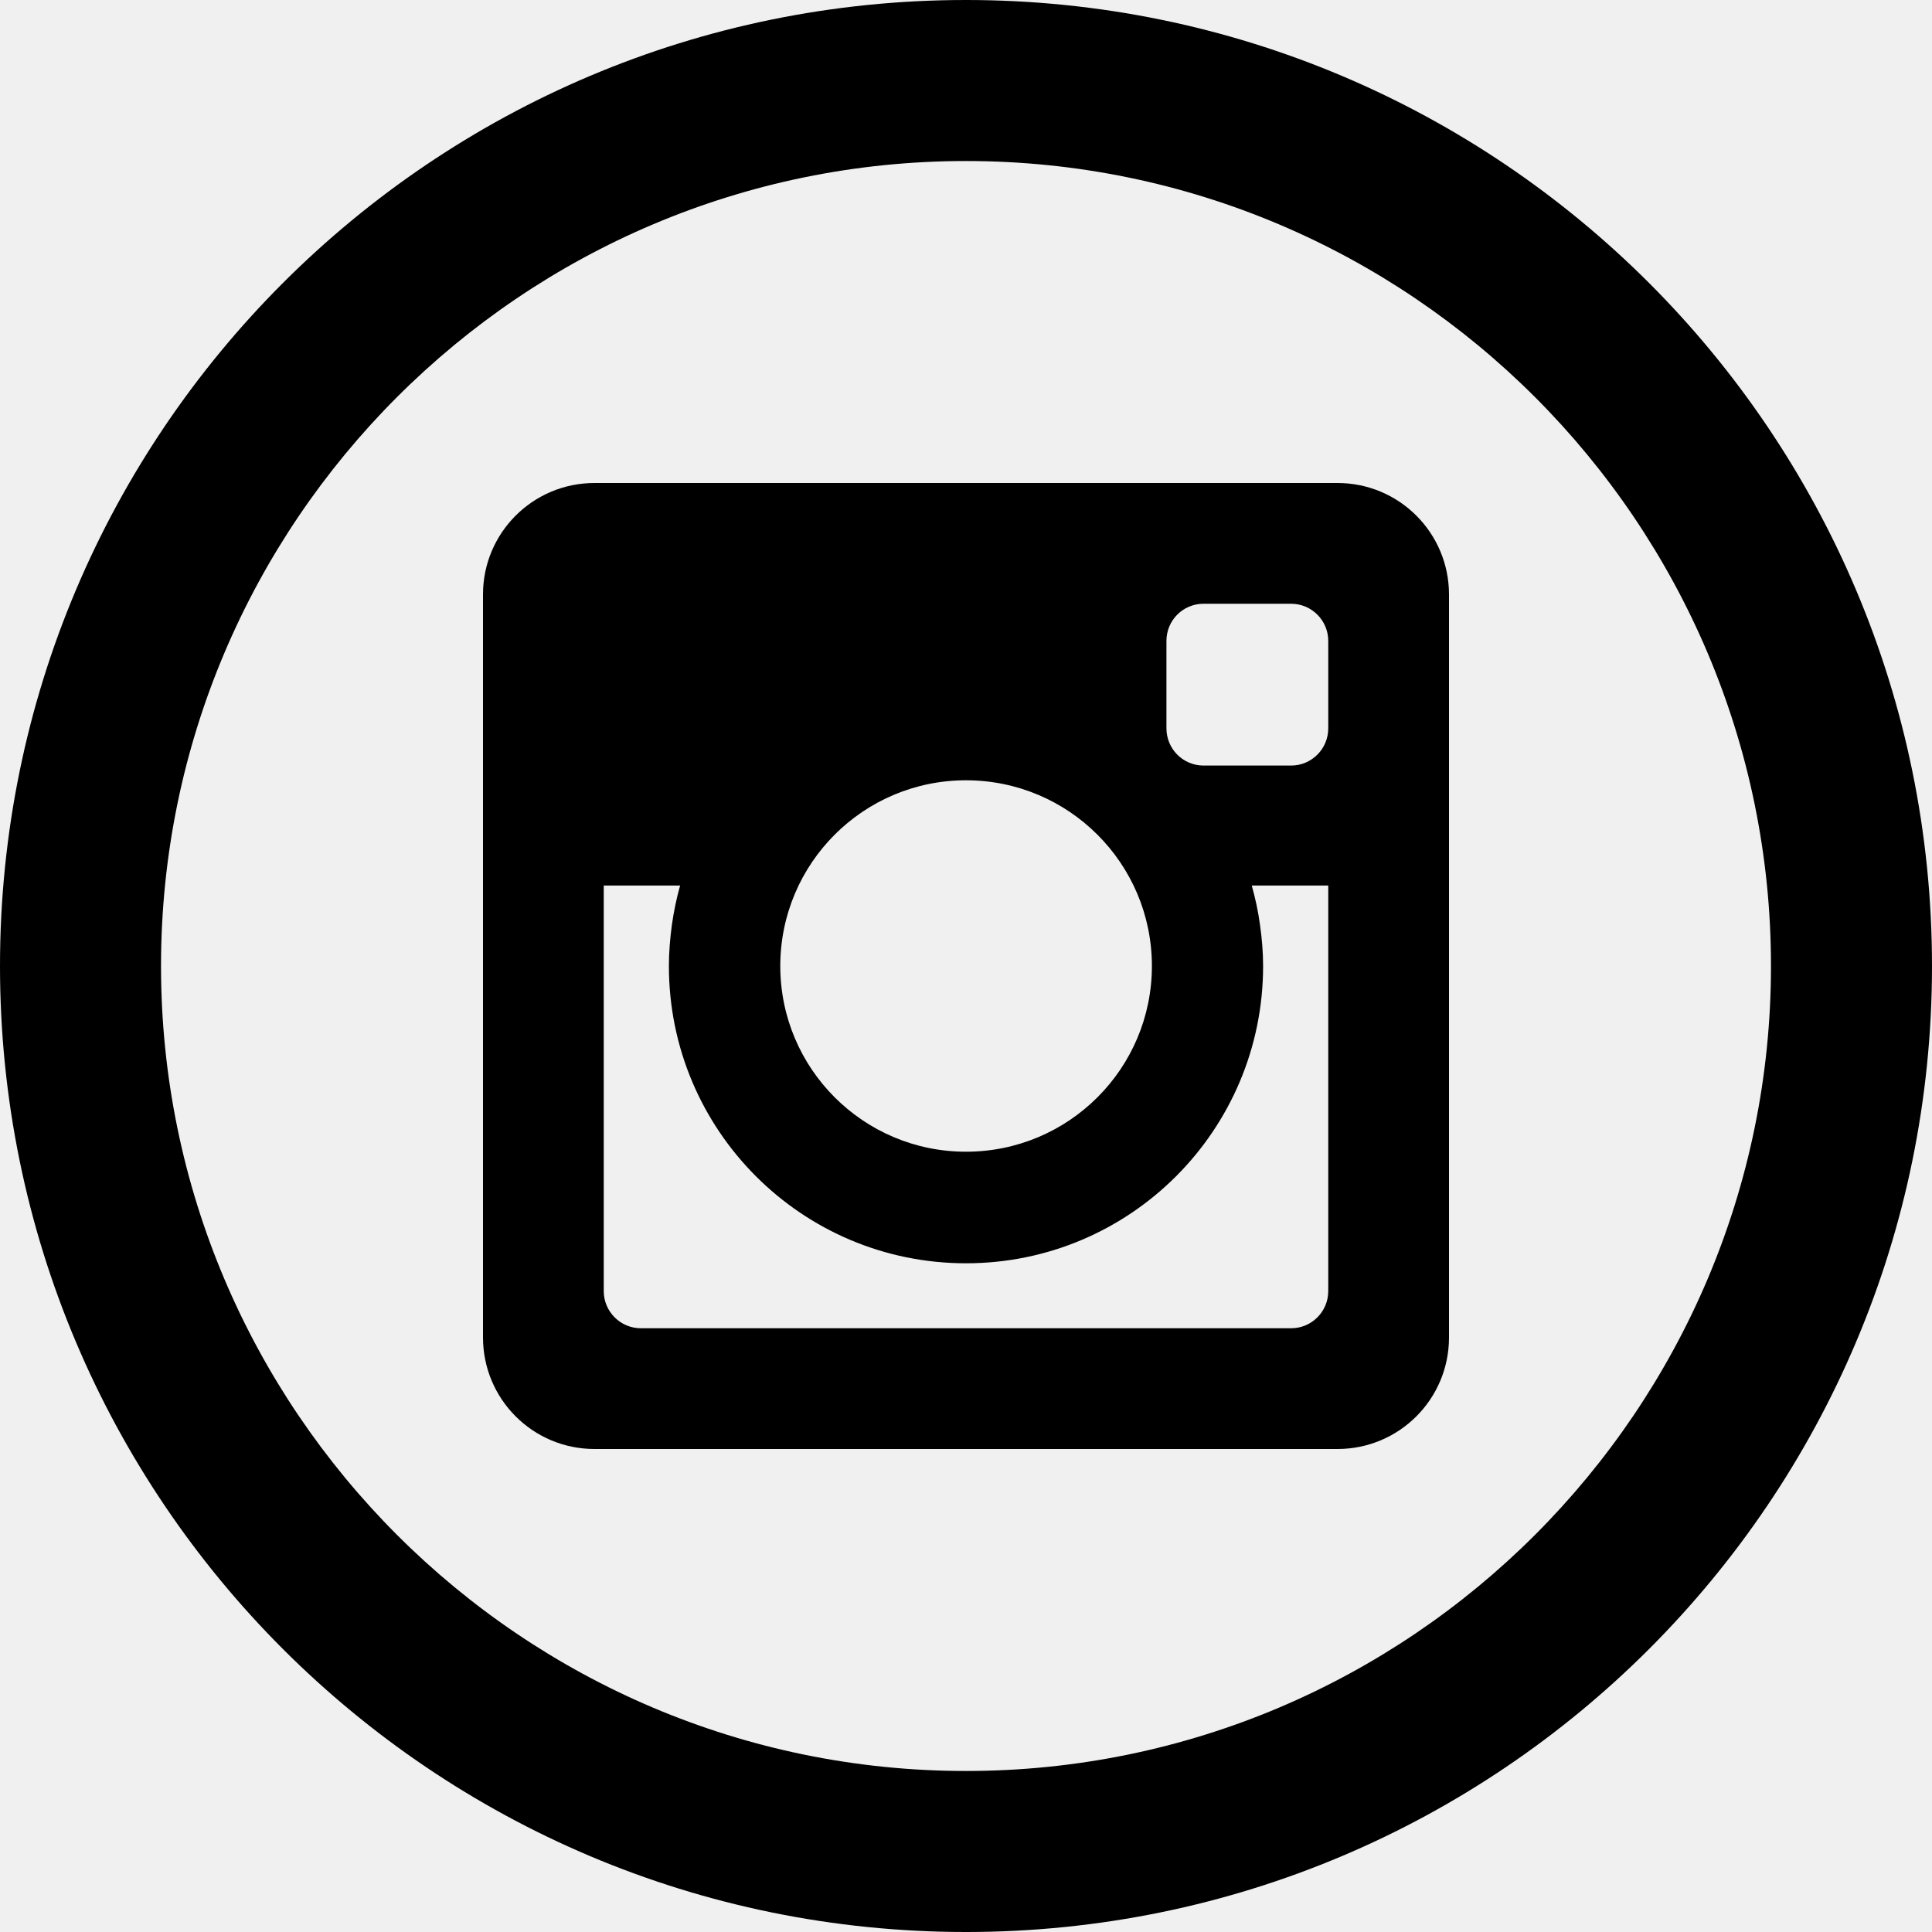
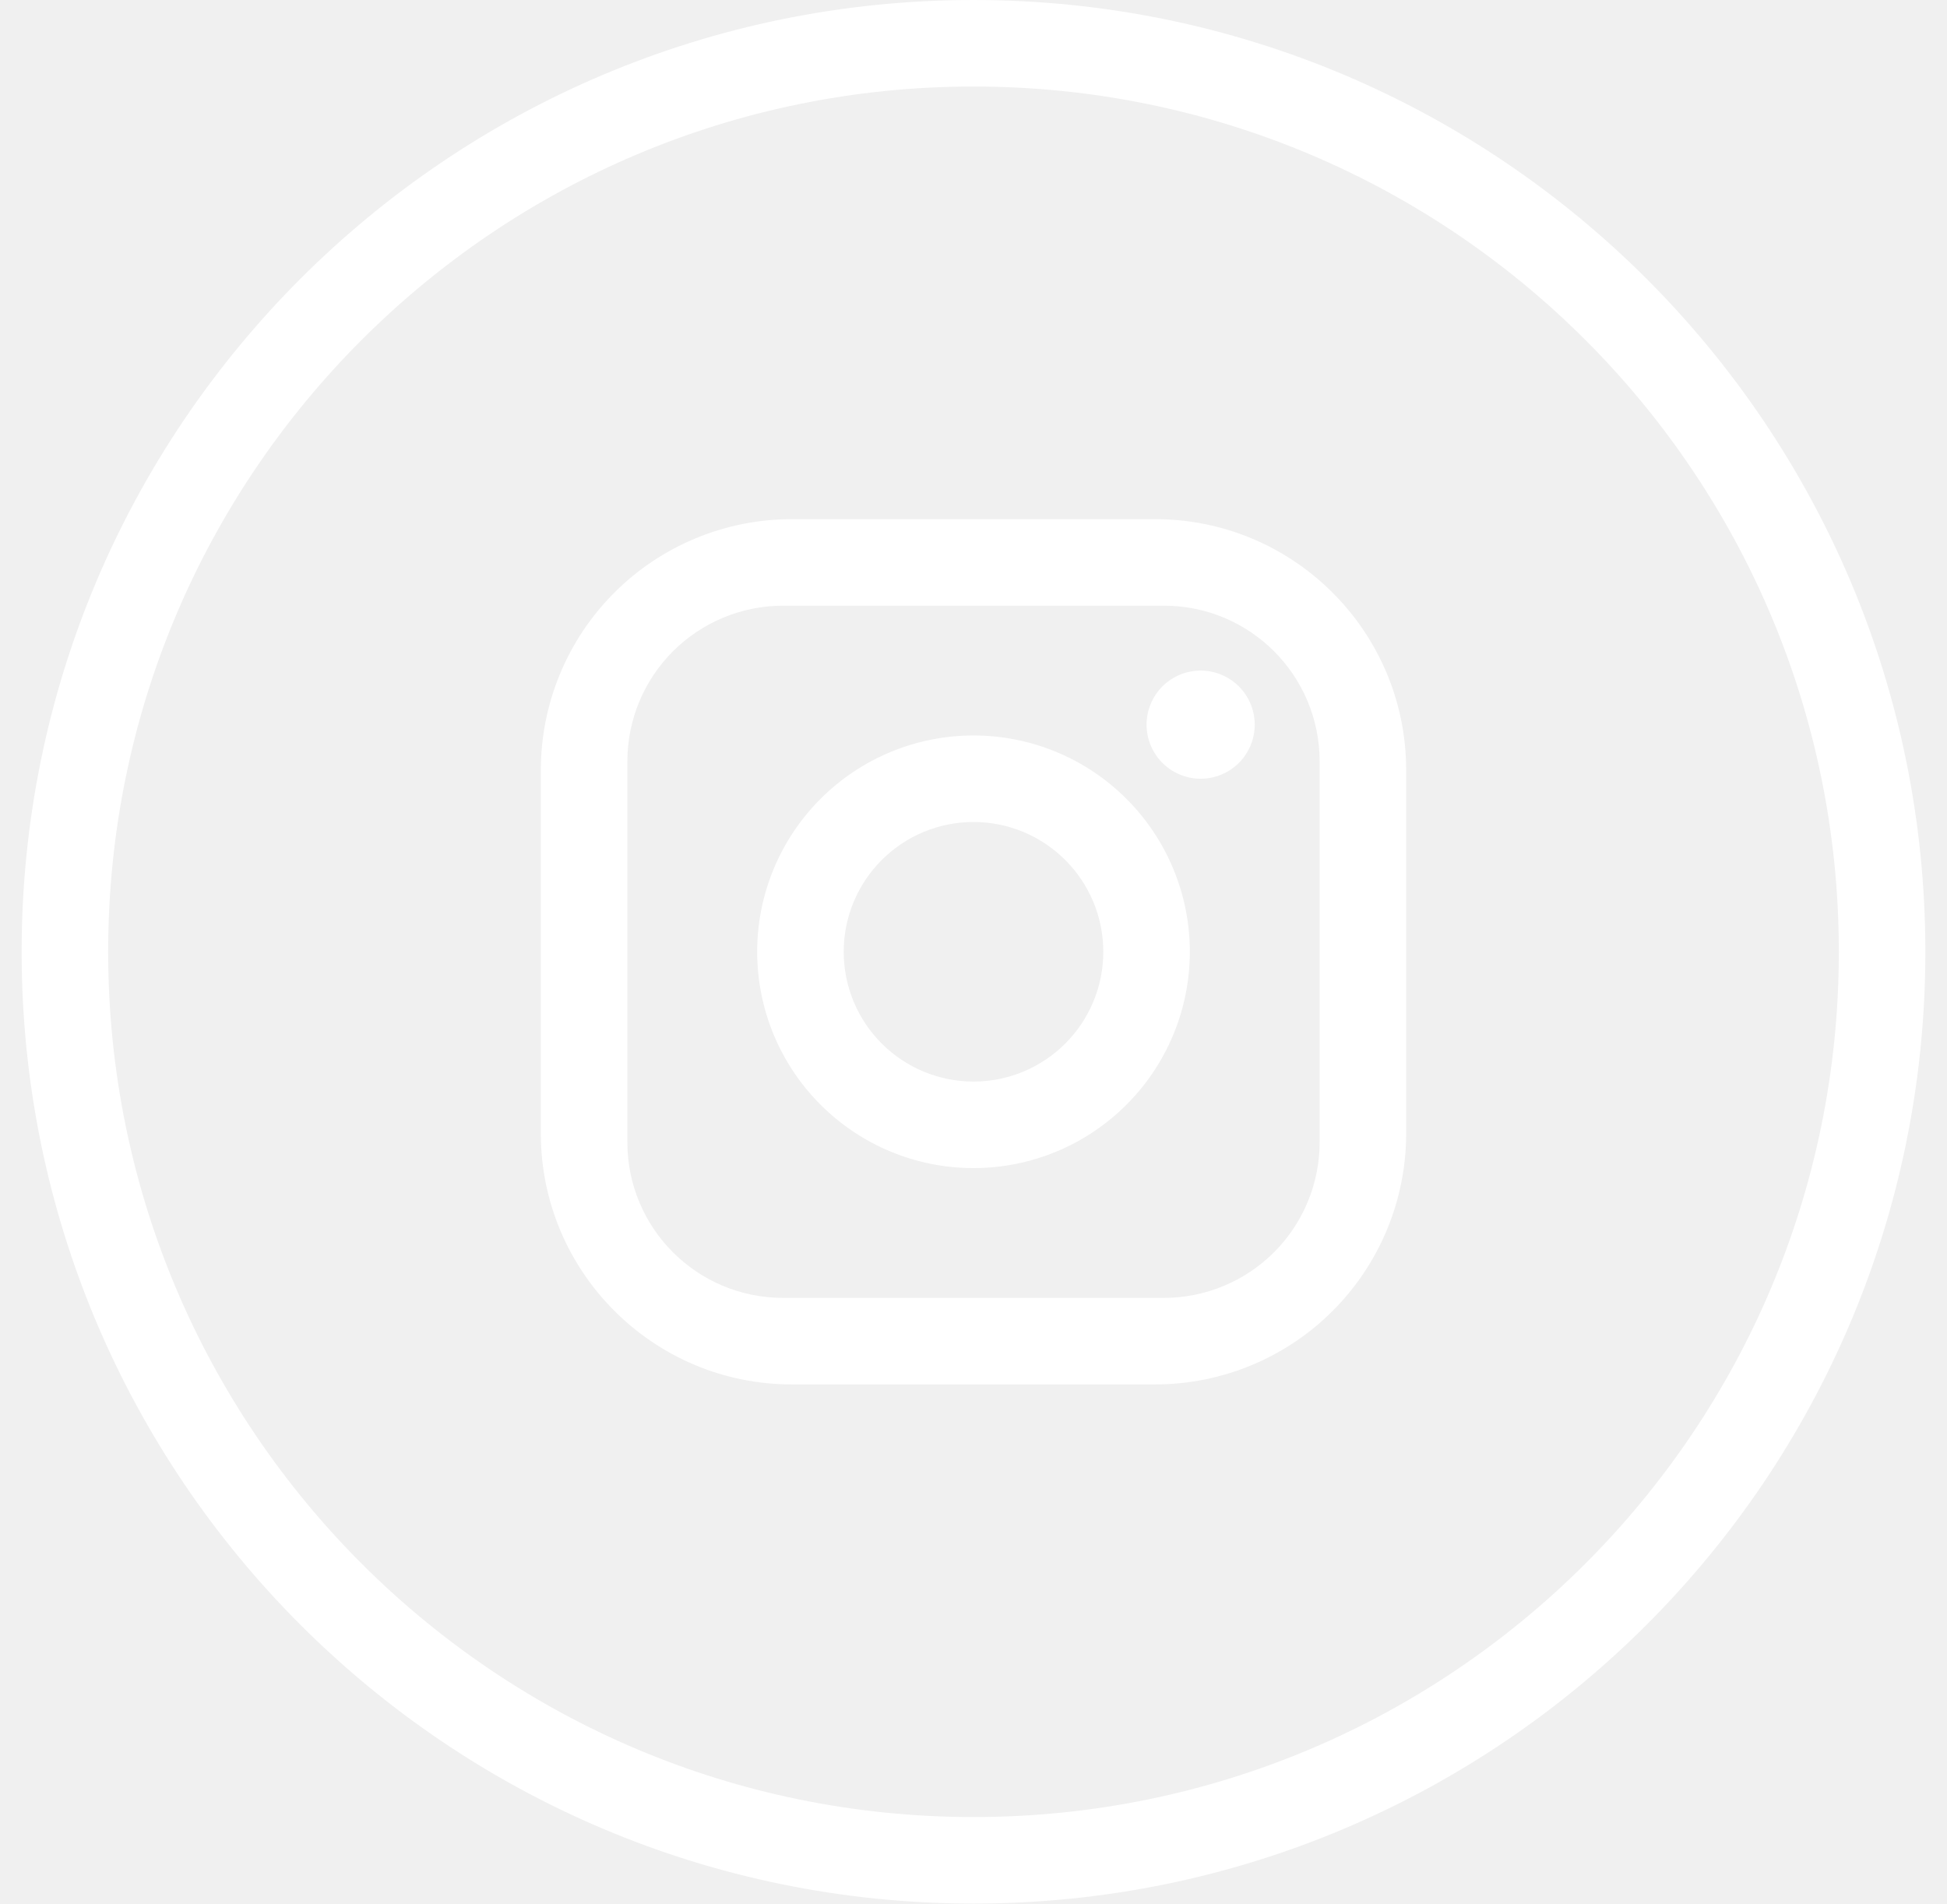
- <svg xmlns="http://www.w3.org/2000/svg" width="32" height="32" viewBox="0 0 32 32" fill="none">
-   <path d="M16 2.667C23.352 2.667 29.333 8.648 29.333 16C29.333 23.352 23.352 29.333 16 29.333C8.648 29.333 2.667 23.352 2.667 16C2.667 8.648 8.648 2.667 16 2.667ZM16 0C7.164 0 0 7.164 0 16C0 24.836 7.164 32 16 32C24.836 32 32 24.836 32 16C32 7.164 24.836 0 16 0ZM22.153 8H9.847C8.825 8 8 8.827 8 9.845V22.152C8 23.173 8.825 24 9.847 24H22.153C23.175 24 24 23.173 24 22.153V9.847C24 8.827 23.175 8 22.153 8V8ZM16 12.924C17.699 12.924 19.079 14.3 19.079 16C19.079 17.7 17.699 19.076 16 19.076C14.301 19.076 12.924 17.699 12.924 16C12.924 14.301 14.301 12.924 16 12.924V12.924ZM22 21.385C22 21.725 21.724 22 21.385 22H10.615C10.276 22 10 21.724 10 21.385V14.667H11.265C11.205 14.877 11.161 15.093 11.129 15.315C11.099 15.539 11.079 15.767 11.079 16C11.079 18.72 13.281 20.924 16 20.924C18.719 20.924 20.921 18.72 20.921 16C20.921 15.768 20.901 15.539 20.869 15.315C20.839 15.093 20.792 14.877 20.733 14.667H22V21.385ZM22 12.064C22 12.404 21.724 12.68 21.385 12.68H19.935C19.593 12.68 19.32 12.403 19.32 12.064V10.615C19.32 10.275 19.593 10 19.935 10H21.385C21.724 10 22 10.276 22 10.615V12.064Z" fill="black" />
+ <svg xmlns="http://www.w3.org/2000/svg" width="45" height="44" viewBox="0 0 45 44" fill="none">
+   <circle cx="22.5" cy="22" r="21" stroke="white" stroke-width="2" />
+   <path d="M18.3 12H26.7C29.9 12 32.5 14.6 32.5 17.8V26.2C32.5 27.738 31.889 29.213 30.801 30.301C29.713 31.389 28.238 32 26.7 32H18.3C15.1 32 12.5 29.4 12.5 26.2V17.8C12.5 16.262 13.111 14.787 14.199 13.699C15.287 12.611 16.762 12 18.3 12ZM18.1 14C17.145 14 16.23 14.379 15.554 15.054C14.879 15.729 14.5 16.645 14.5 17.6V26.4C14.5 28.39 16.11 30 18.1 30H26.9C27.855 30 28.77 29.621 29.446 28.946C30.121 28.27 30.5 27.355 30.5 26.4V17.6C30.5 15.61 28.89 14 26.9 14H18.1ZM27.75 15.5C28.081 15.5 28.399 15.632 28.634 15.866C28.868 16.101 29 16.419 29 16.75C29 17.081 28.868 17.399 28.634 17.634C28.399 17.868 28.081 18 27.75 18C27.419 18 27.101 17.868 26.866 17.634C26.632 17.399 26.5 17.081 26.5 16.75C26.5 16.419 26.632 16.101 26.866 15.866C27.101 15.632 27.419 15.5 27.75 15.5ZM22.5 17C23.826 17 25.098 17.527 26.035 18.465C26.973 19.402 27.5 20.674 27.5 22C27.5 23.326 26.973 24.598 26.035 25.535C25.098 26.473 23.826 27 22.5 27C21.174 27 19.902 26.473 18.965 25.535C18.027 24.598 17.5 23.326 17.5 22C17.5 20.674 18.027 19.402 18.965 18.465C19.902 17.527 21.174 17 22.5 17ZM22.5 19C21.704 19 20.941 19.316 20.379 19.879C19.816 20.441 19.5 21.204 19.5 22C19.5 22.796 19.816 23.559 20.379 24.121C20.941 24.684 21.704 25 22.5 25C23.296 25 24.059 24.684 24.621 24.121C25.184 23.559 25.5 22.796 25.5 22C25.5 21.204 25.184 20.441 24.621 19.879C24.059 19.316 23.296 19 22.5 19Z" fill="white" />
</svg>
